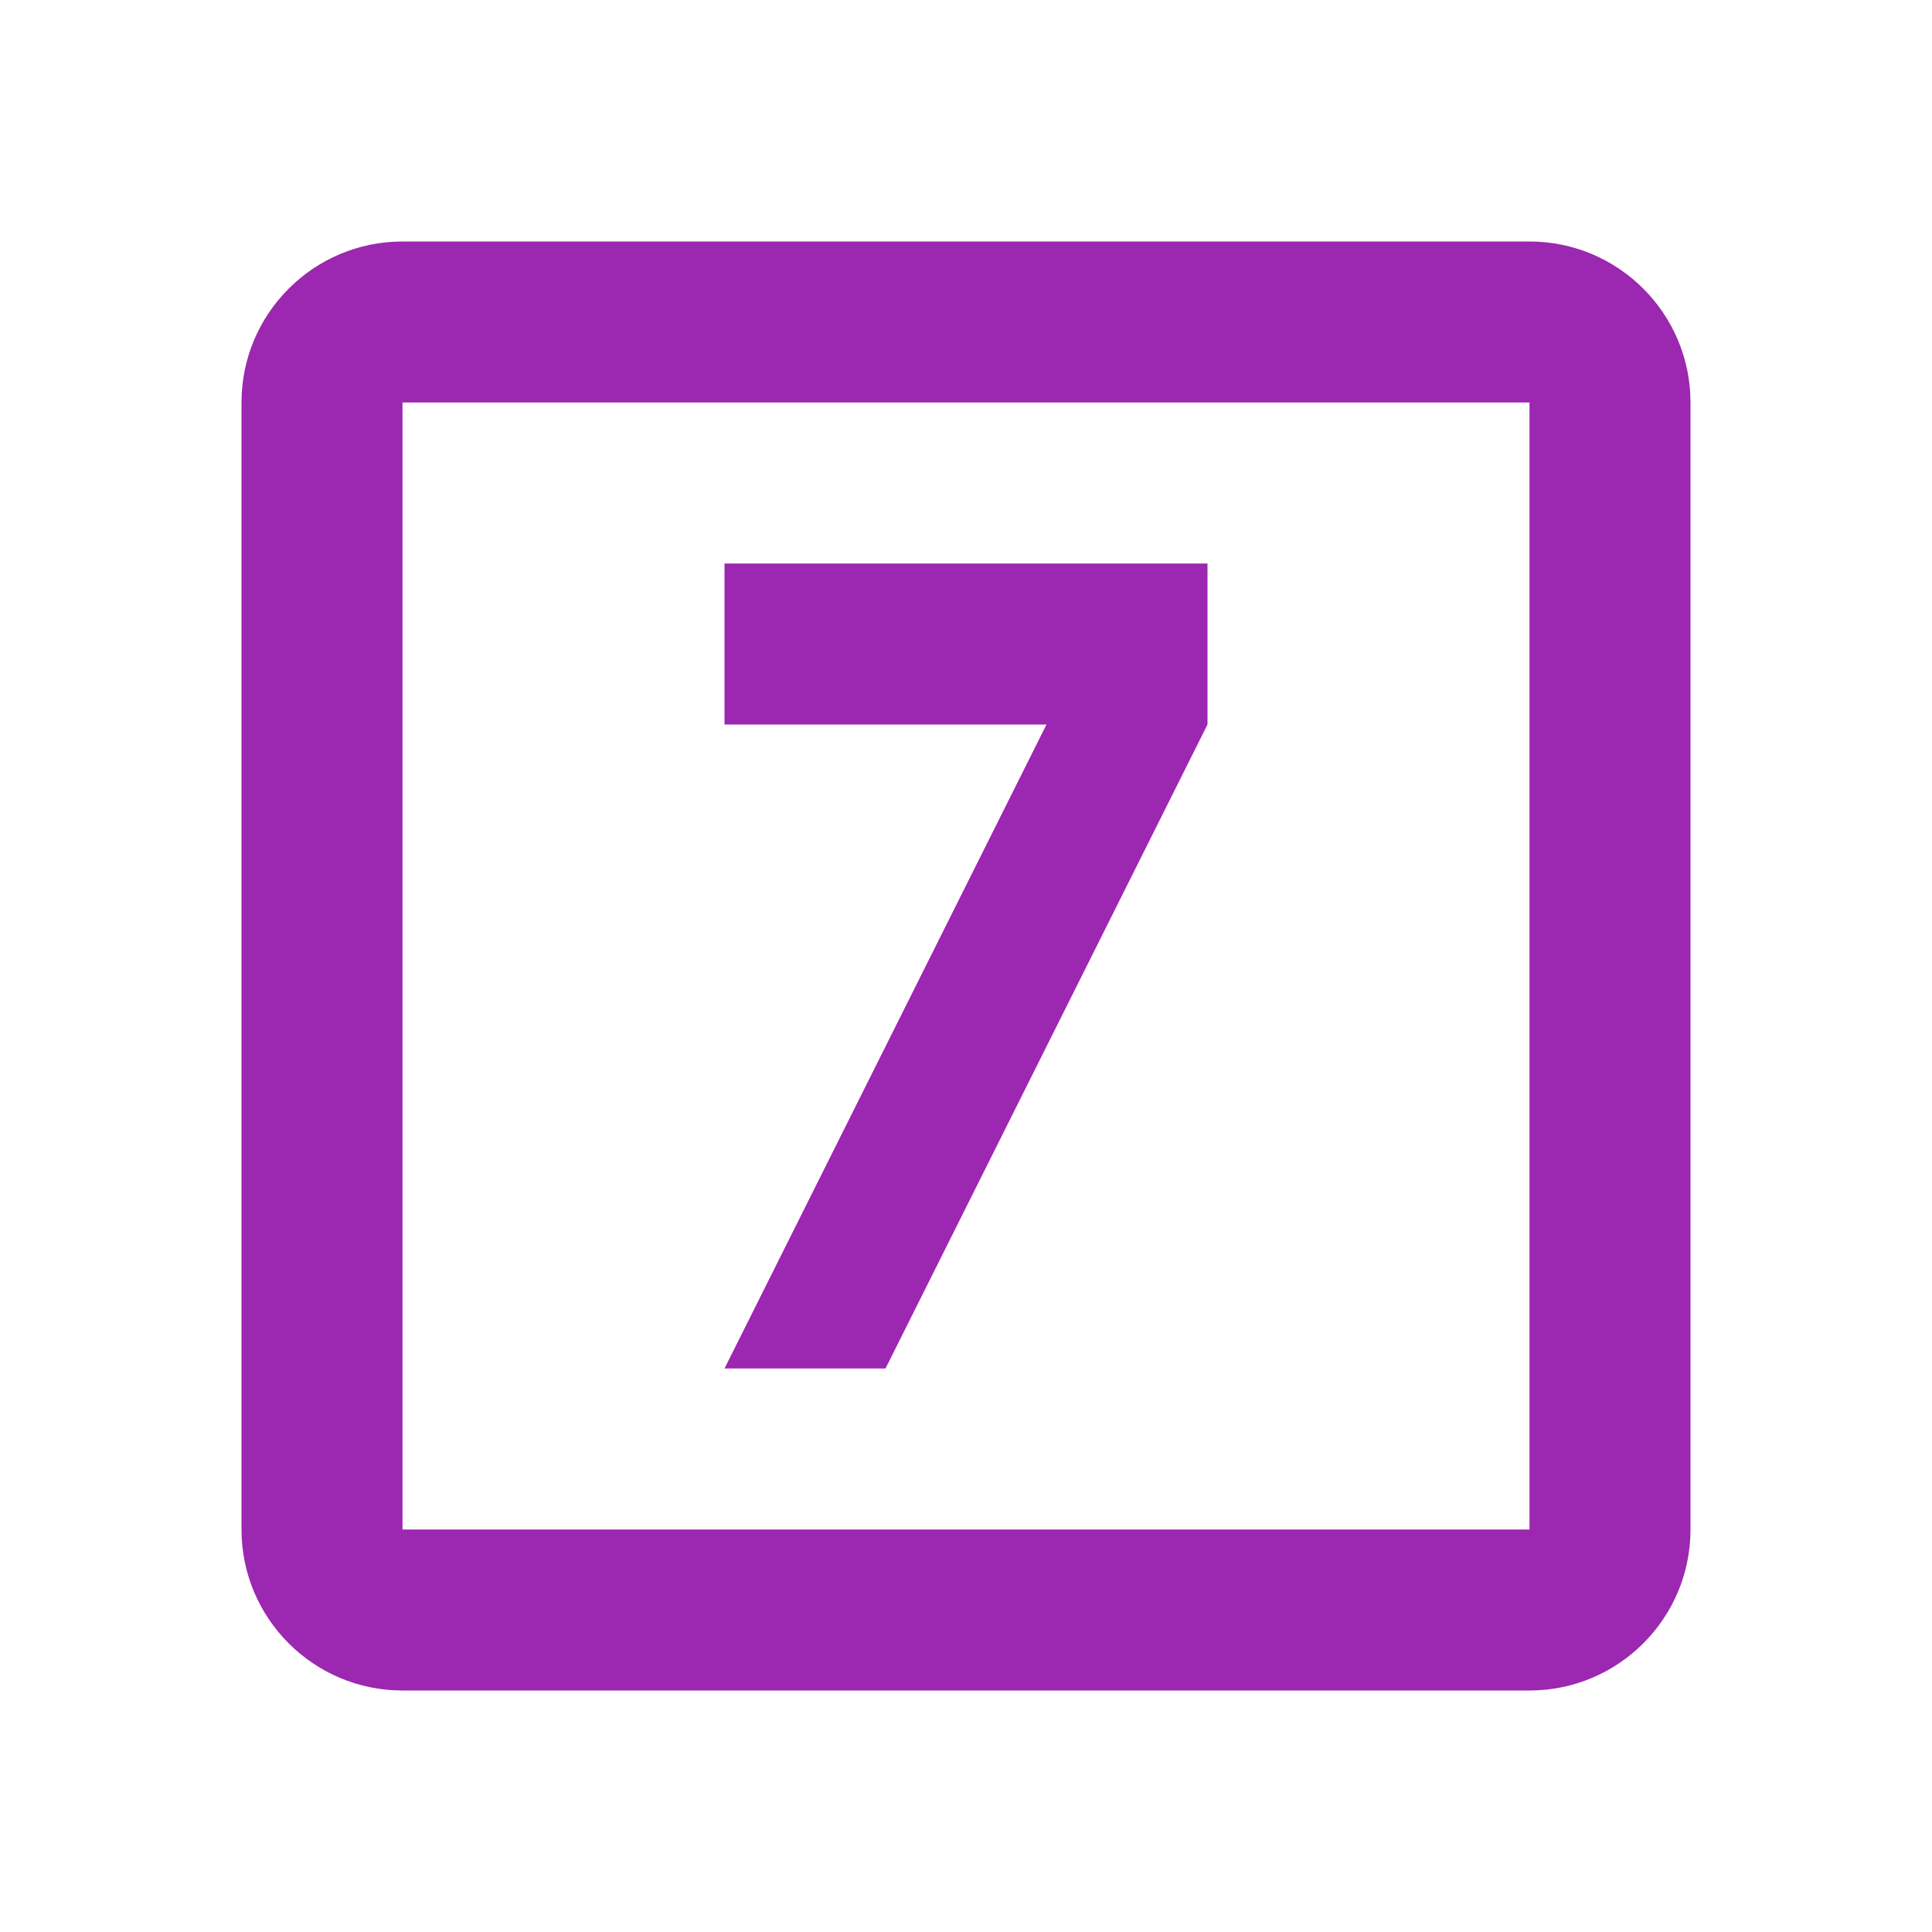
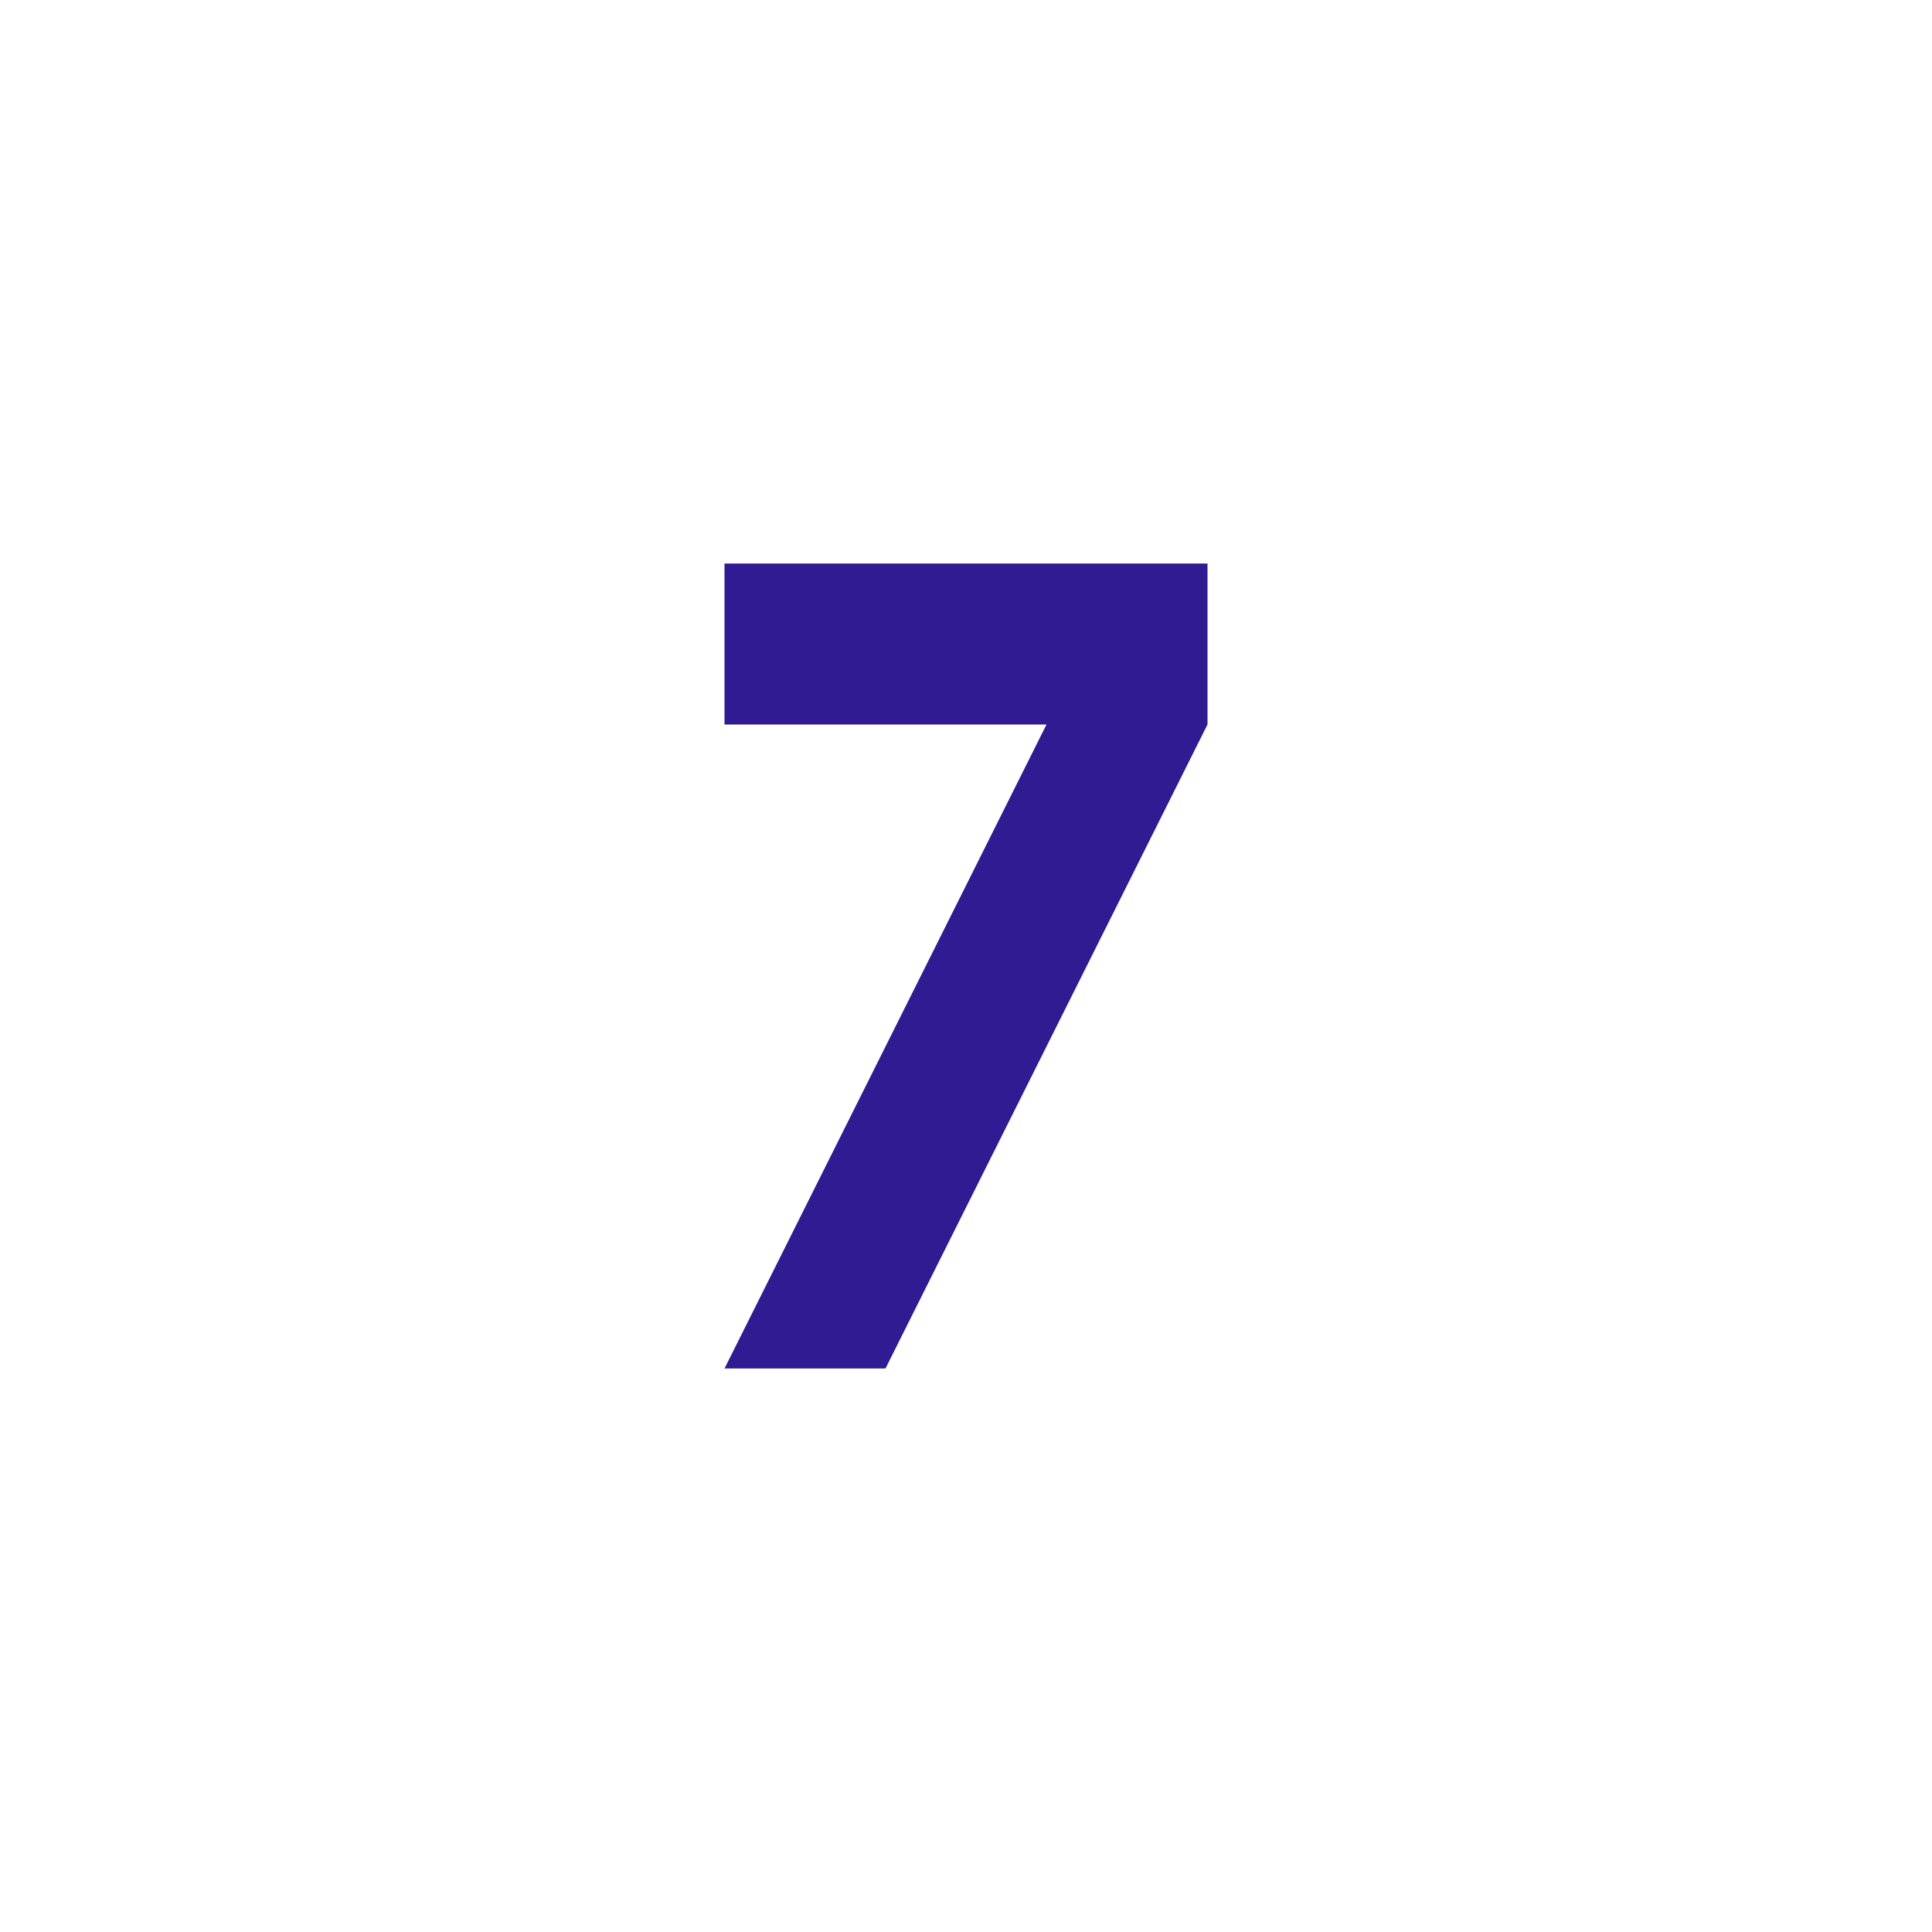
<svg xmlns="http://www.w3.org/2000/svg" version="1.1" id="Layer_1" x="0px" y="0px" width="24px" height="24px" viewBox="0 0 24 24" enable-background="new 0 0 24 24" xml:space="preserve">
-   <path fill="#9C27B0" d="M11,17l4-8V7H9v2h4l-4,8 M19,19H5V5h14 M19,3H5C3.896,3,3,3.896,3,5v14c0,1.104,0.896,2,2,2h14  c1.104,0,2-0.896,2-2V5C21,3.896,20.104,3,19,3z" />
+   <path fill="#311B92" d="M11,17l4-8V7H9v2h4l-4,8" />
</svg>
